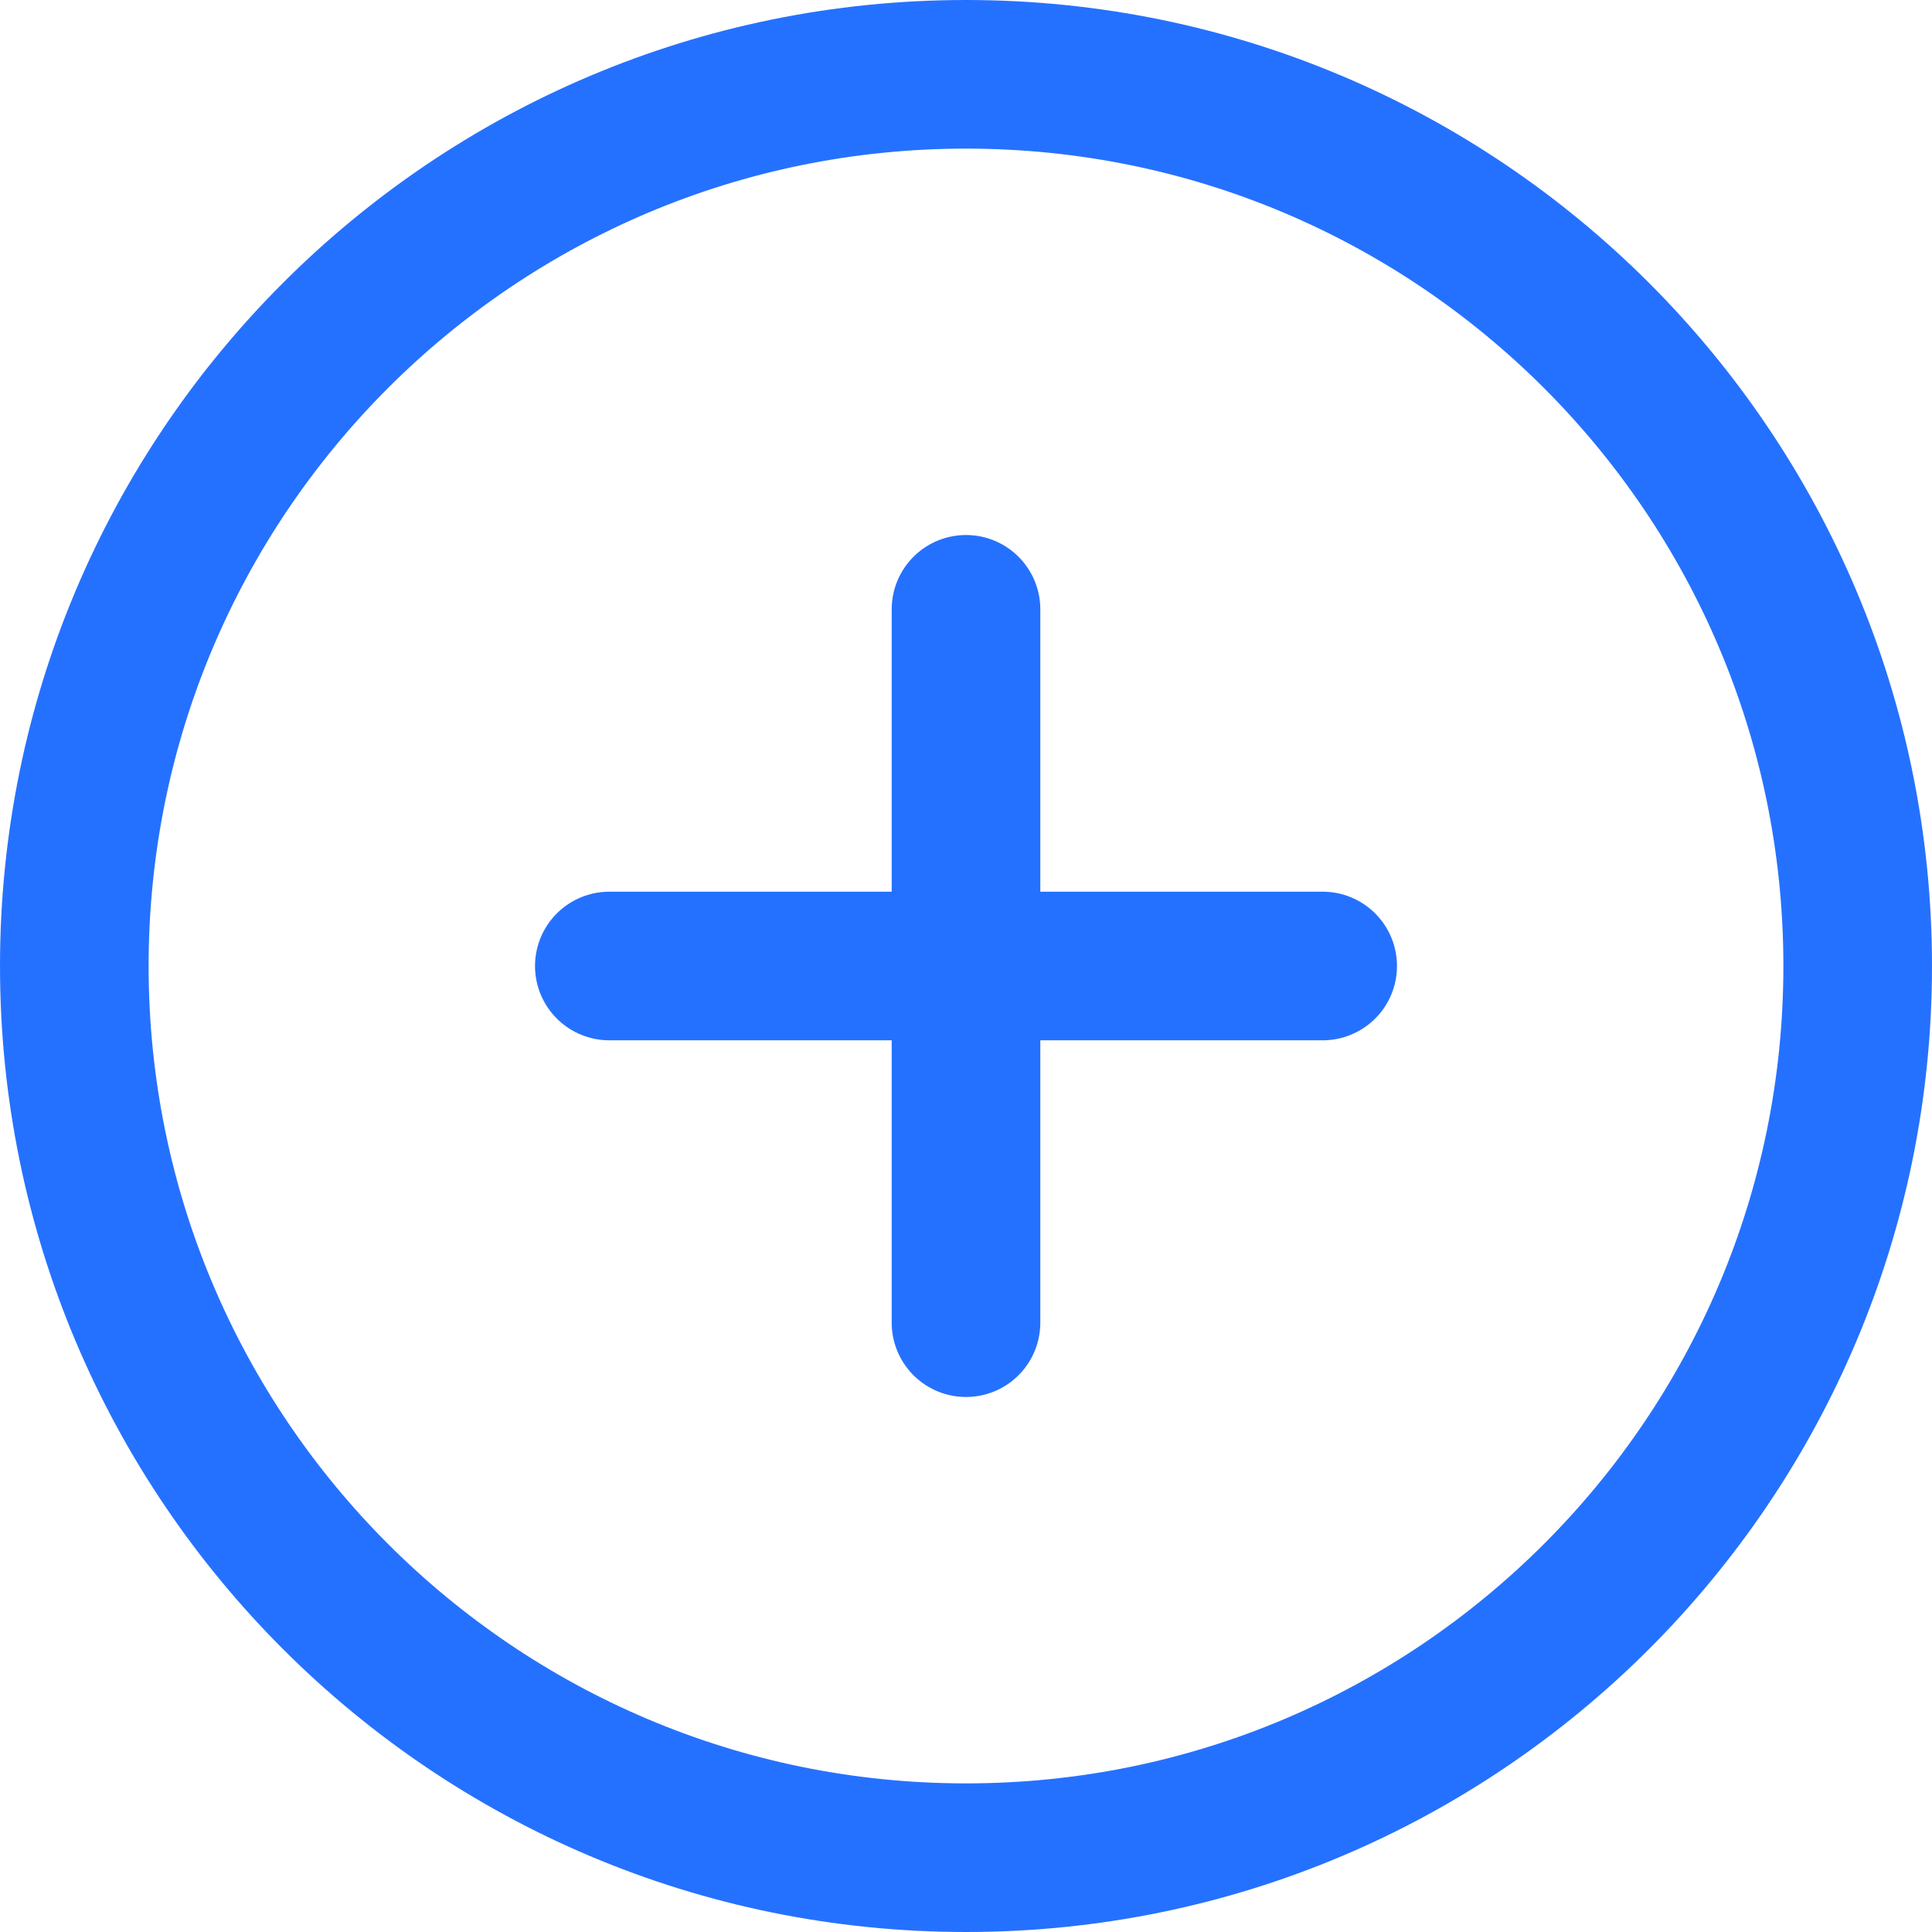
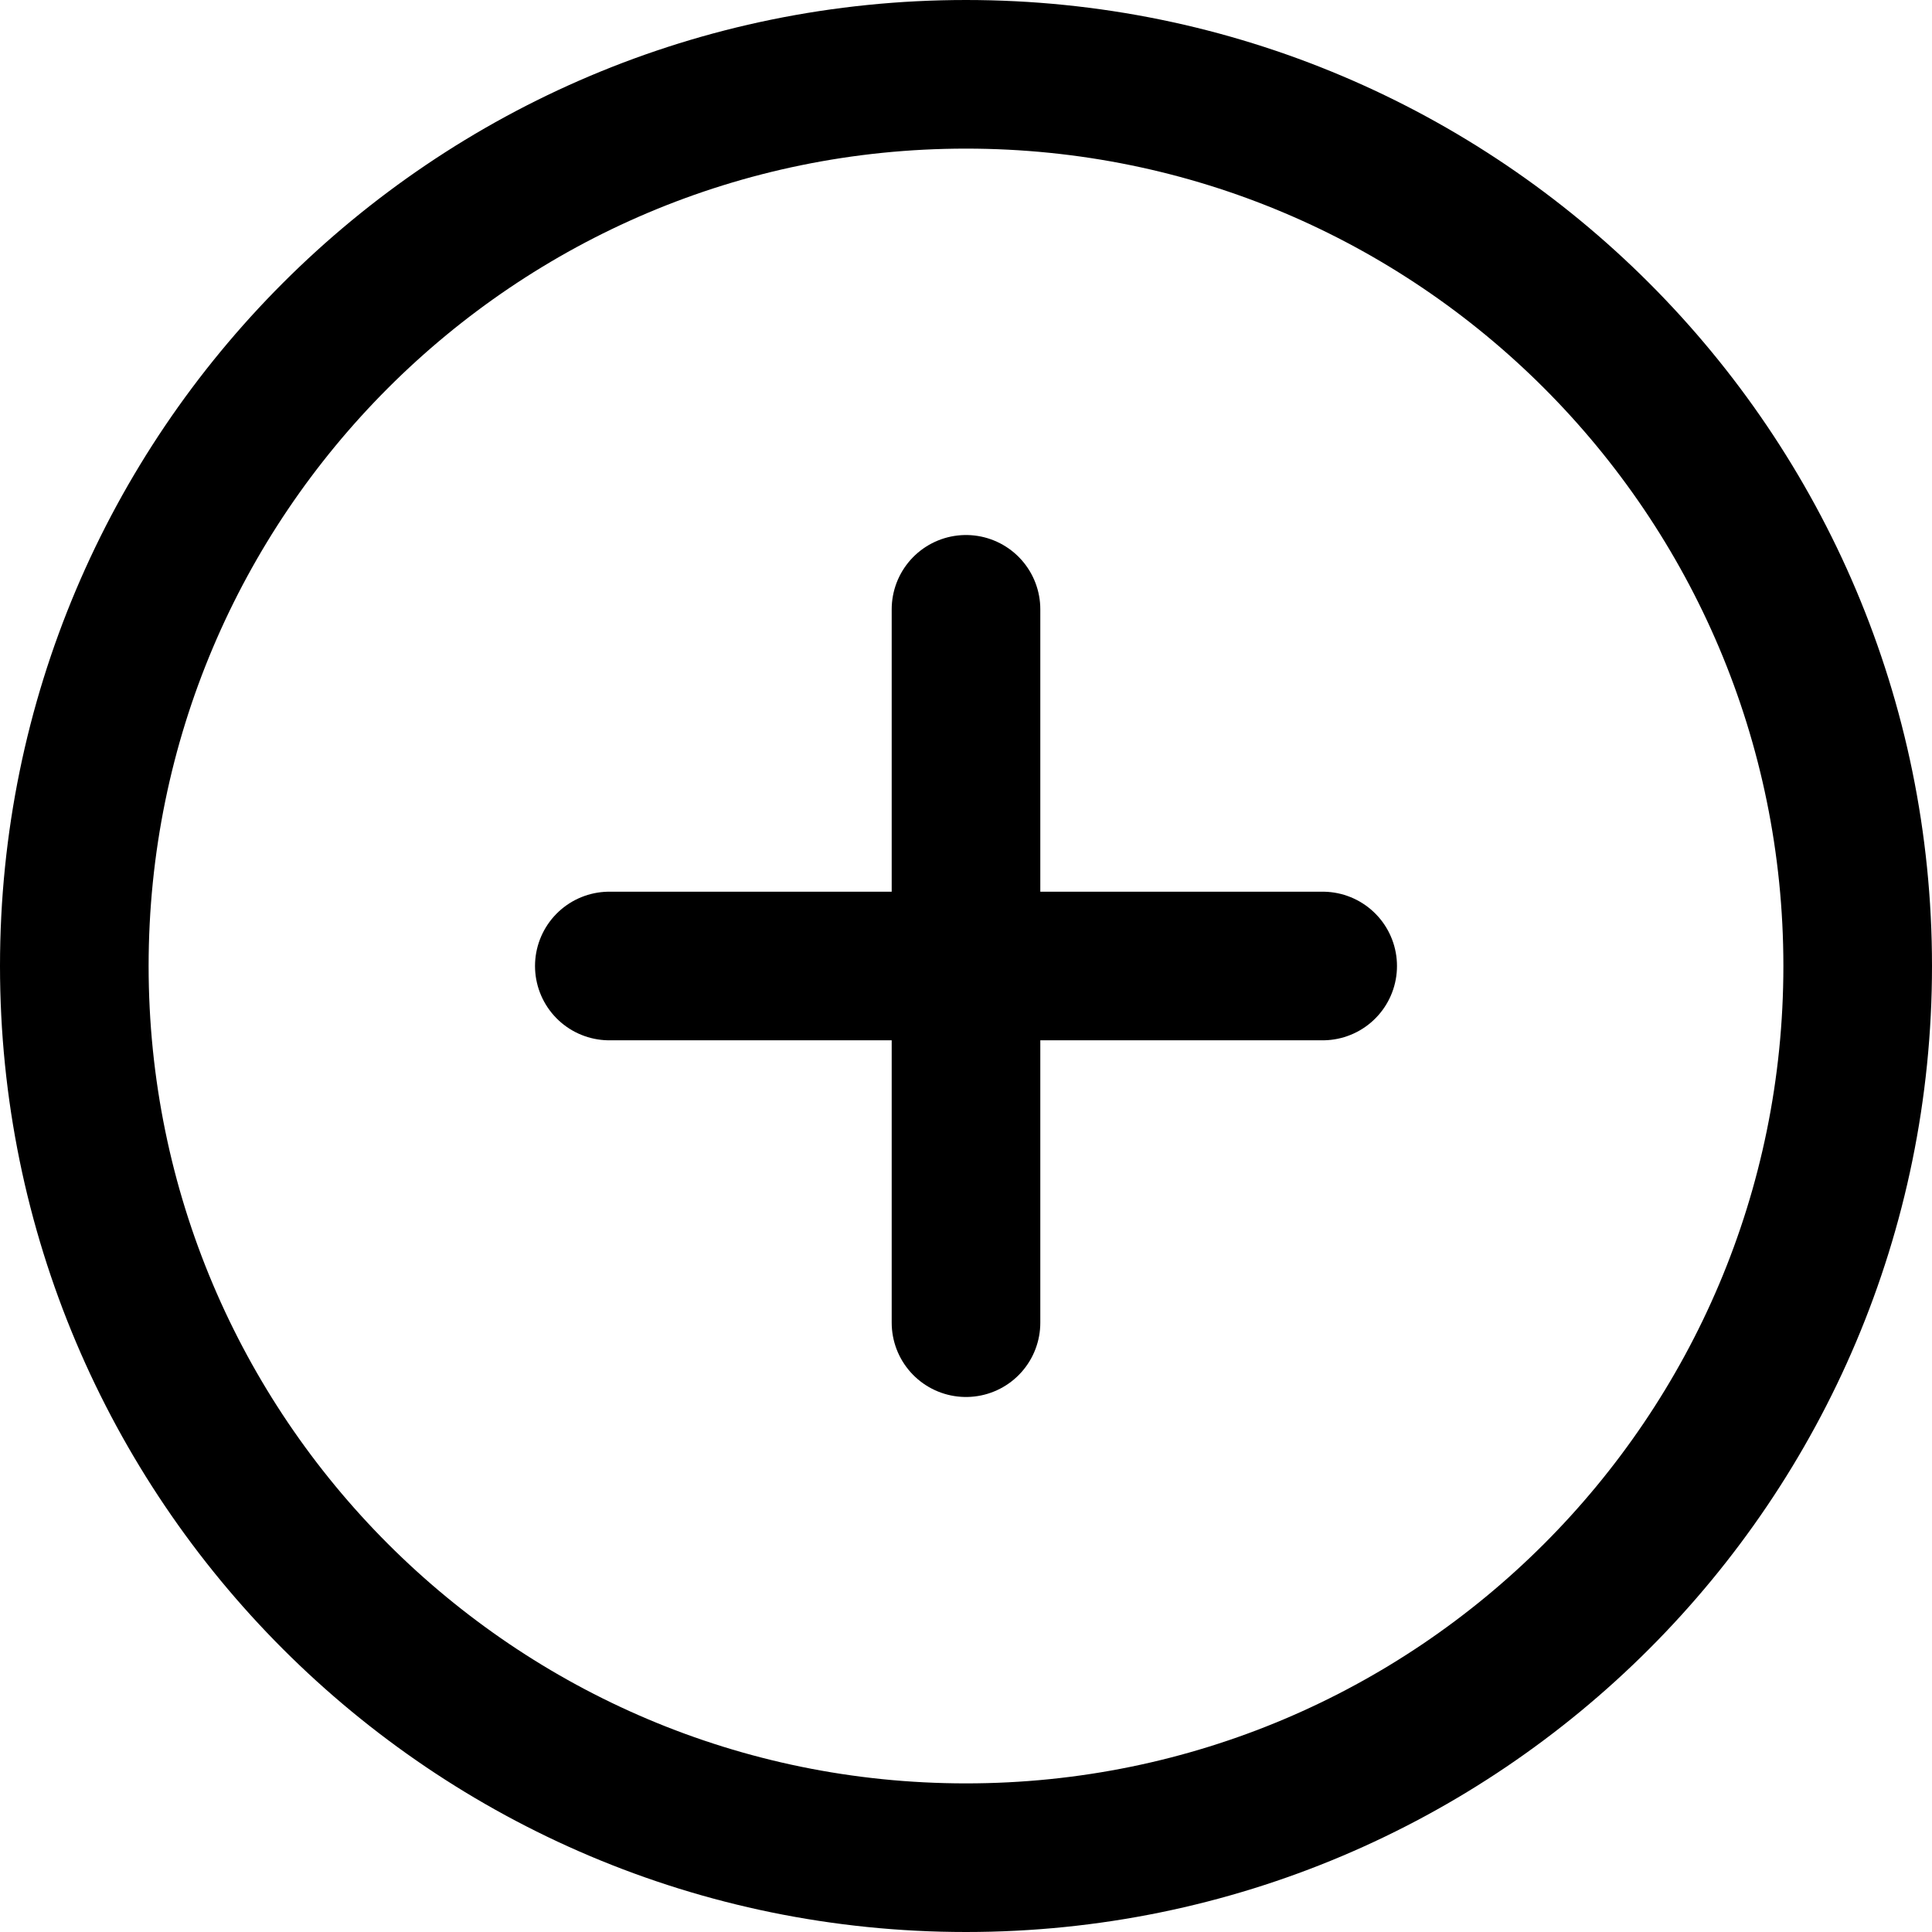
<svg xmlns="http://www.w3.org/2000/svg" width="26" height="26" viewBox="0 0 26 26" fill="none">
-   <path d="M8.2 13H17.8M13 8.2V17.8M25 13C25 19.627 19.627 25 13 25C6.373 25 1 19.627 1 13C1 6.373 6.373 1 13 1C19.627 1 25 6.373 25 13Z" stroke="#2571FF" stroke-width="2" stroke-linecap="round" stroke-linejoin="round" />
+   <path d="M8.2 13H17.8M13 8.2V17.8M25 13C25 19.627 19.627 25 13 25C6.373 25 1 19.627 1 13C1 6.373 6.373 1 13 1C19.627 1 25 6.373 25 13Z" stroke="currentColor" stroke-width="2" stroke-linecap="round" stroke-linejoin="round" />
</svg>
